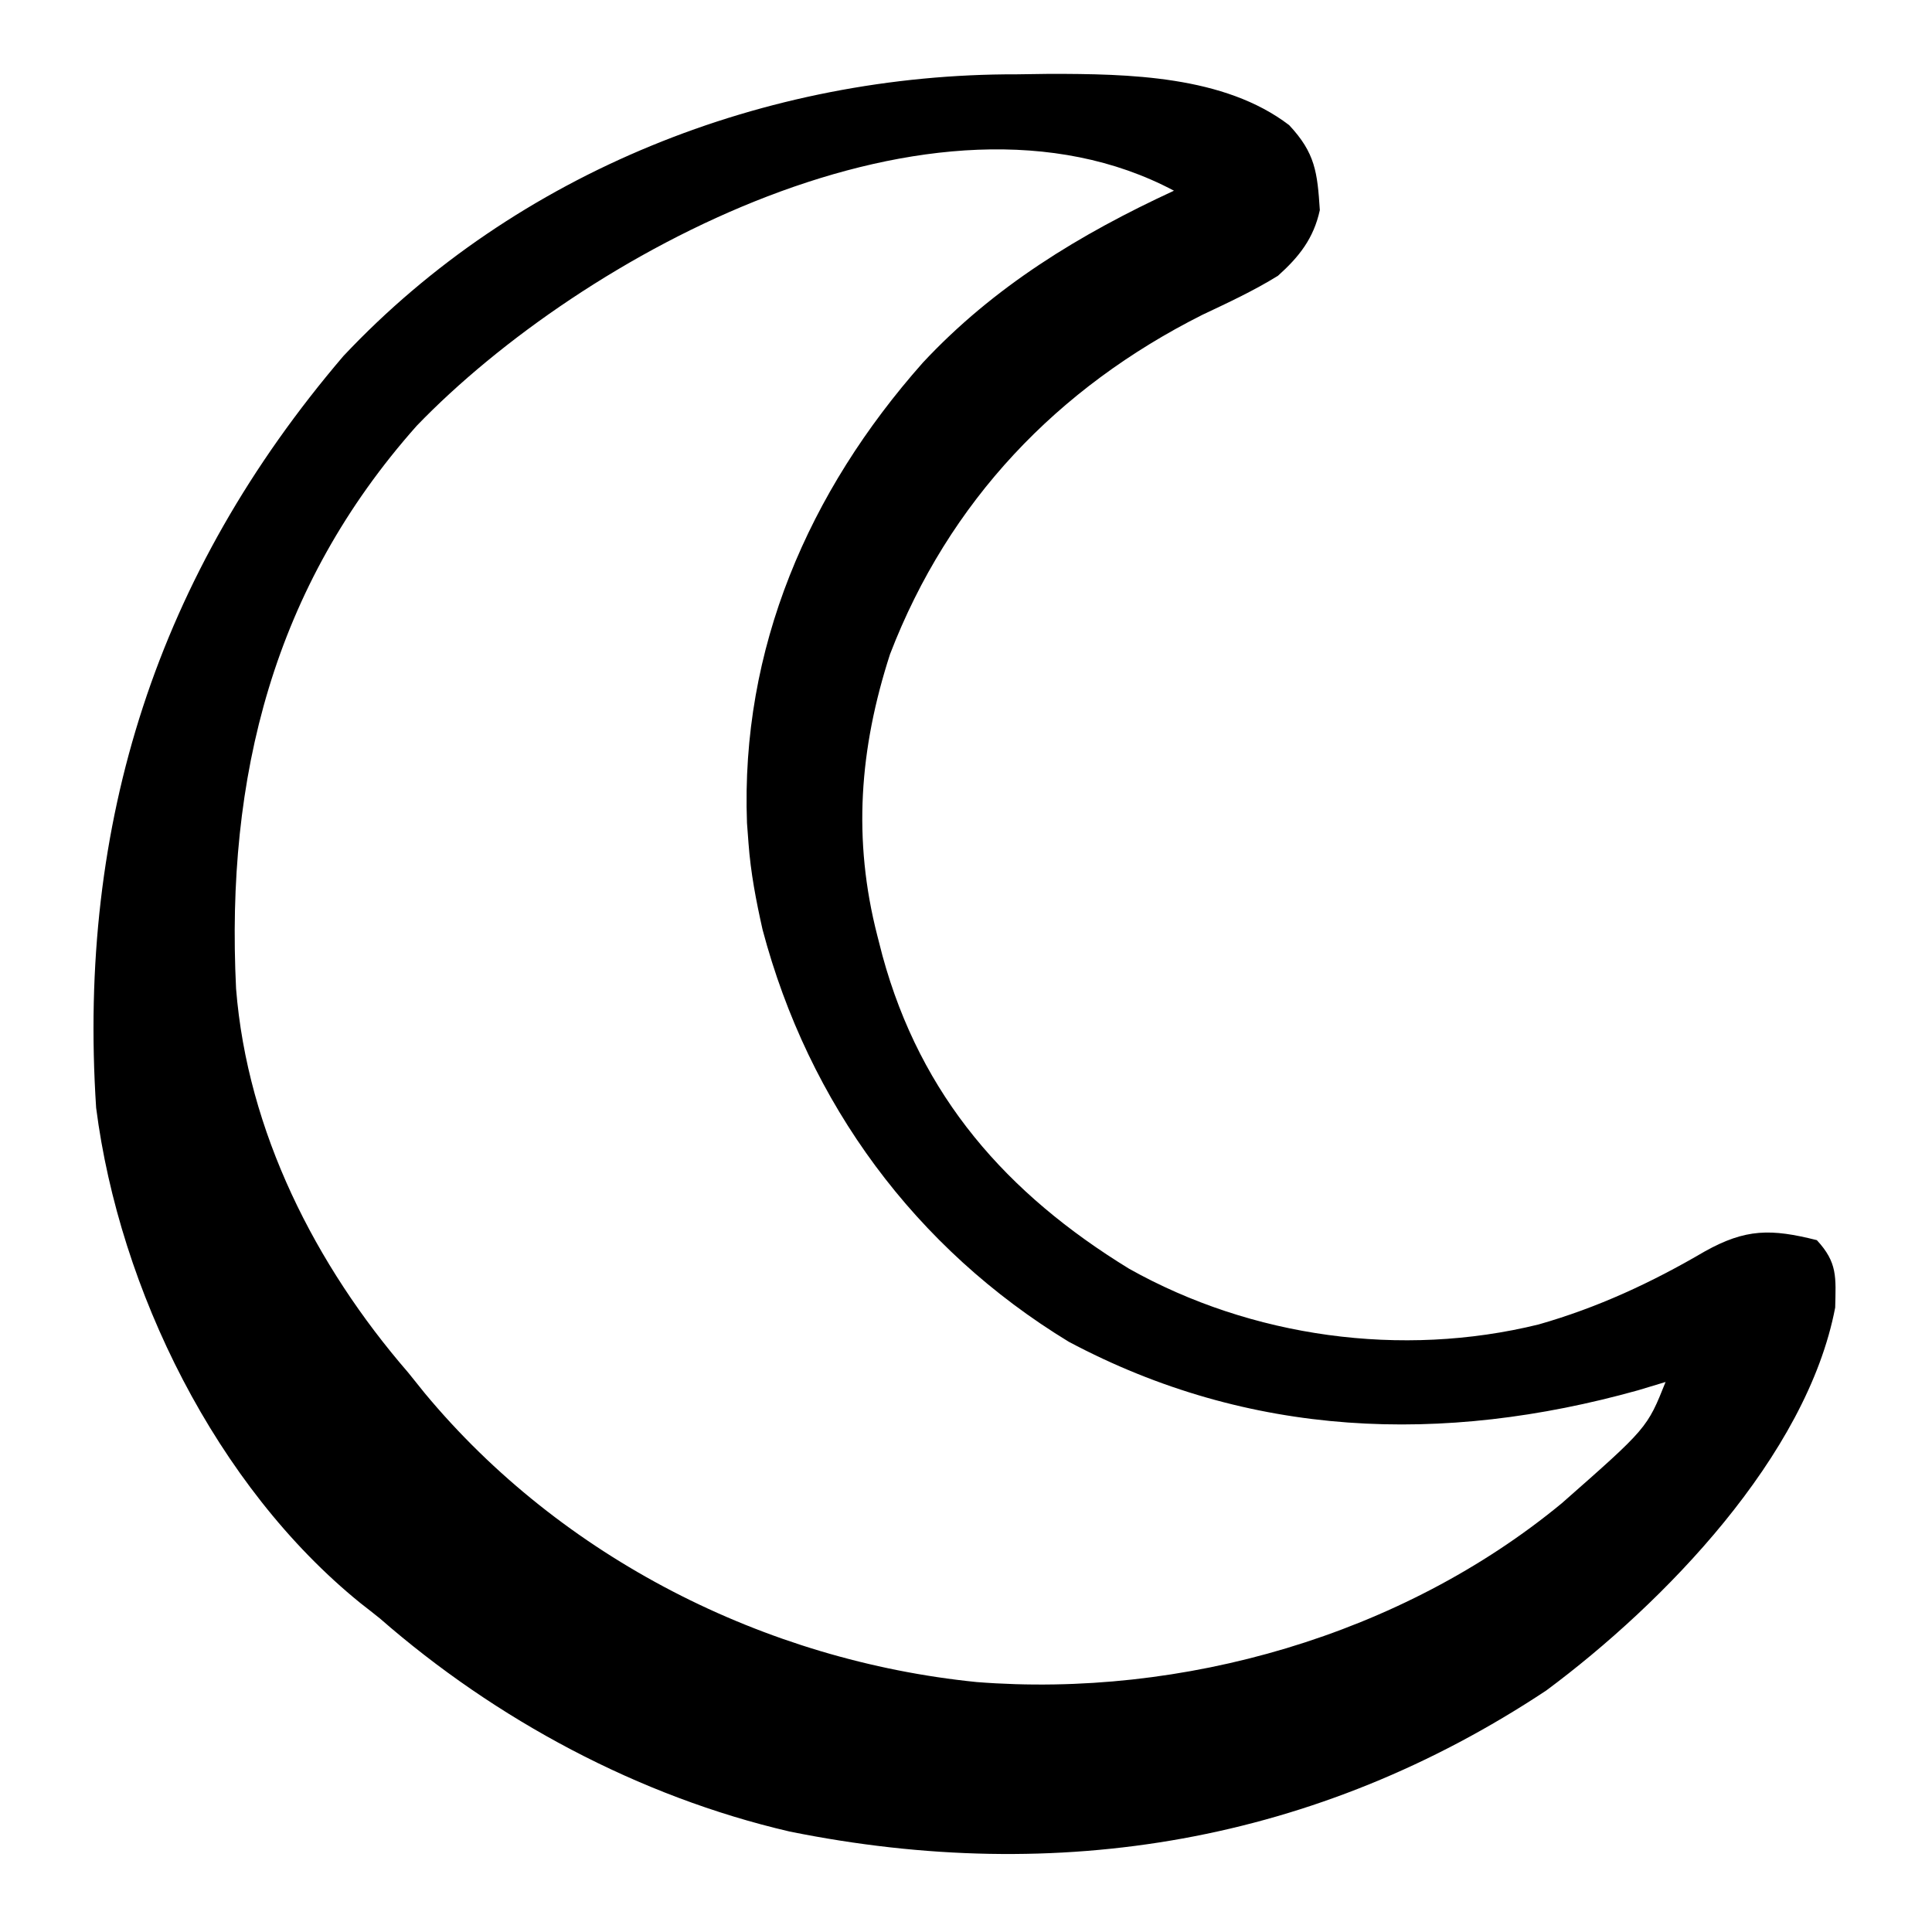
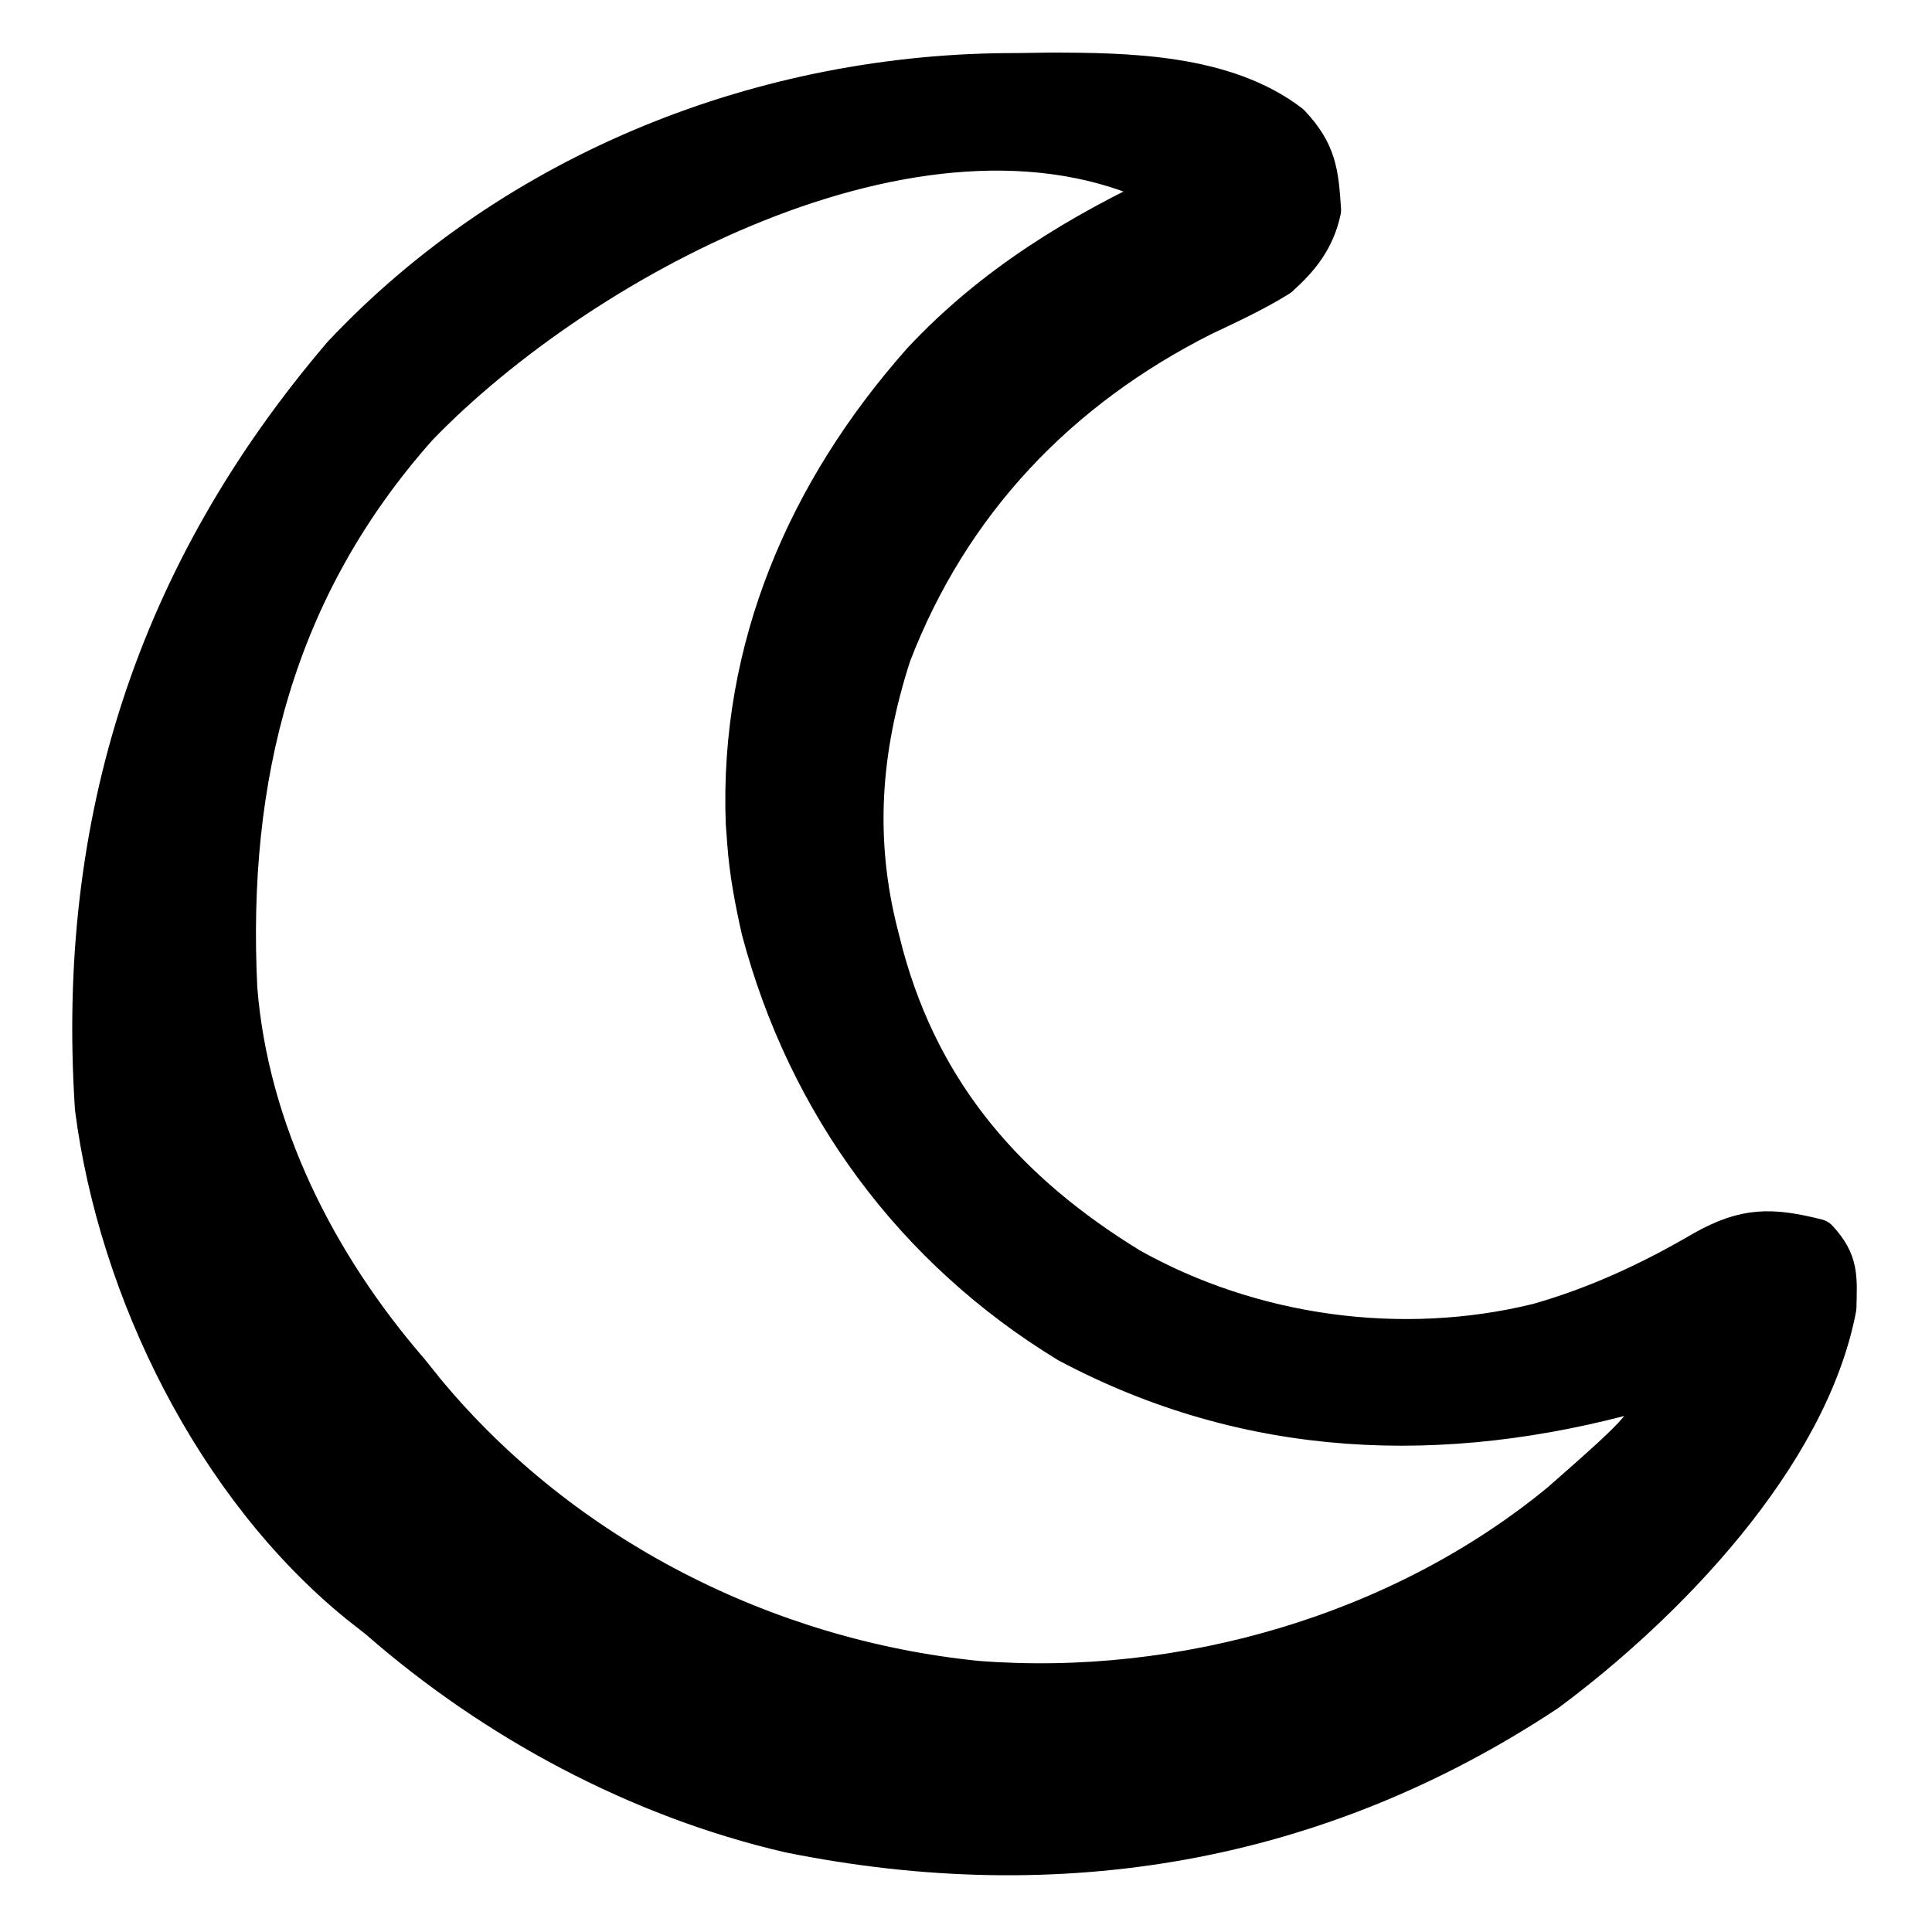
<svg xmlns="http://www.w3.org/2000/svg" viewBox="0 0 100 100">
-   <path d="M52.630 3.847 C53.188 3.837 53.746 3.832 54.324 3.823 C58.375 3.823 63.362 3.901 66.729 6.480 C68.079 7.923 68.187 8.922 68.314 10.874 C67.996 12.342 67.238 13.297 66.146 14.275 C64.894 15.049 63.568 15.665 62.232 16.296 C54.735 20.065 49.112 25.942 46.068 33.860 C44.482 38.763 44.130 43.451 45.412 48.438 C45.456 48.609 45.456 48.609 45.676 49.465 C47.668 56.762 52.112 61.788 58.439 65.668 C64.776 69.226 72.547 70.297 79.633 68.555 C82.692 67.684 85.486 66.387 88.231 64.778 C90.360 63.588 91.667 63.593 94.040 64.190 C95.117 65.355 95.024 66.099 94.989 67.679 C93.521 75.377 86.112 82.987 80.035 87.499 C68.153 95.377 54.798 97.614 40.871 94.800 C33.066 92.989 25.662 89.011 19.657 83.765 C19.324 83.500 18.992 83.236 18.644 82.967 C11.201 76.933 6.185 66.769 4.976 57.339 C4.012 42.580 8.147 29.705 17.773 18.430 C26.753 8.883 39.662 3.813 52.630 3.847 Z M21.571 22.037 C14.147 30.390 11.681 40.216 12.219 51.173 C12.806 58.567 16.325 65.497 21.125 71.041 C21.414 71.399 21.698 71.751 21.991 72.118 C29.068 80.633 39.594 85.957 50.551 87.063 C61.204 87.900 72.557 84.641 80.837 77.809 C85.256 73.919 85.256 73.919 86.210 71.531 C85.975 71.604 85.975 71.604 84.786 71.961 C74.671 74.785 64.669 74.423 55.322 69.451 C47.379 64.616 41.859 57.124 39.471 48.120 C39.134 46.622 38.855 45.174 38.742 43.637 C38.718 43.295 38.693 42.952 38.664 42.600 C38.326 33.571 41.850 25.447 47.761 18.777 C51.441 14.828 55.894 12.122 60.764 9.871 C48.383 3.294 30.120 13.169 21.571 22.037 Z" fill="currentColor" fill-rule="evenodd" />
+   <path d="M52.630 3.847 C53.188 3.837 53.746 3.832 54.324 3.823 C58.375 3.823 63.362 3.901 66.729 6.480 C68.079 7.923 68.187 8.922 68.314 10.874 C67.996 12.342 67.238 13.297 66.146 14.275 C64.894 15.049 63.568 15.665 62.232 16.296 C54.735 20.065 49.112 25.942 46.068 33.860 C44.482 38.763 44.130 43.451 45.412 48.438 C45.456 48.609 45.456 48.609 45.676 49.465 C47.668 56.762 52.112 61.788 58.439 65.668 C64.776 69.226 72.547 70.297 79.633 68.555 C82.692 67.684 85.486 66.387 88.231 64.778 C90.360 63.588 91.667 63.593 94.040 64.190 C95.117 65.355 95.024 66.099 94.989 67.679 C93.521 75.377 86.112 82.987 80.035 87.499 C68.153 95.377 54.798 97.614 40.871 94.800 C33.066 92.989 25.662 89.011 19.657 83.765 C19.324 83.500 18.992 83.236 18.644 82.967 C11.201 76.933 6.185 66.769 4.976 57.339 C4.012 42.580 8.147 29.705 17.773 18.430 C26.753 8.883 39.662 3.813 52.630 3.847 Z M21.571 22.037 C14.147 30.390 11.681 40.216 12.219 51.173 C12.806 58.567 16.325 65.497 21.125 71.041 C21.414 71.399 21.698 71.751 21.991 72.118 C29.068 80.633 39.594 85.957 50.551 87.063 C61.204 87.900 72.557 84.641 80.837 77.809 C85.256 73.919 85.256 73.919 86.210 71.531 C85.975 71.604 85.975 71.604 84.786 71.961 C74.671 74.785 64.669 74.423 55.322 69.451 C47.379 64.616 41.859 57.124 39.471 48.120 C39.134 46.622 38.855 45.174 38.742 43.637 C38.718 43.295 38.693 42.952 38.664 42.600 C38.326 33.571 41.850 25.447 47.761 18.777 C51.441 14.828 55.894 12.122 60.764 9.871 C48.383 3.294 30.120 13.169 21.571 22.037 Z" fill="currentColor" stroke="currentColor" stroke-width="2.2" stroke-linejoin="round" stroke-linecap="round" fill-rule="evenodd" />
</svg>
